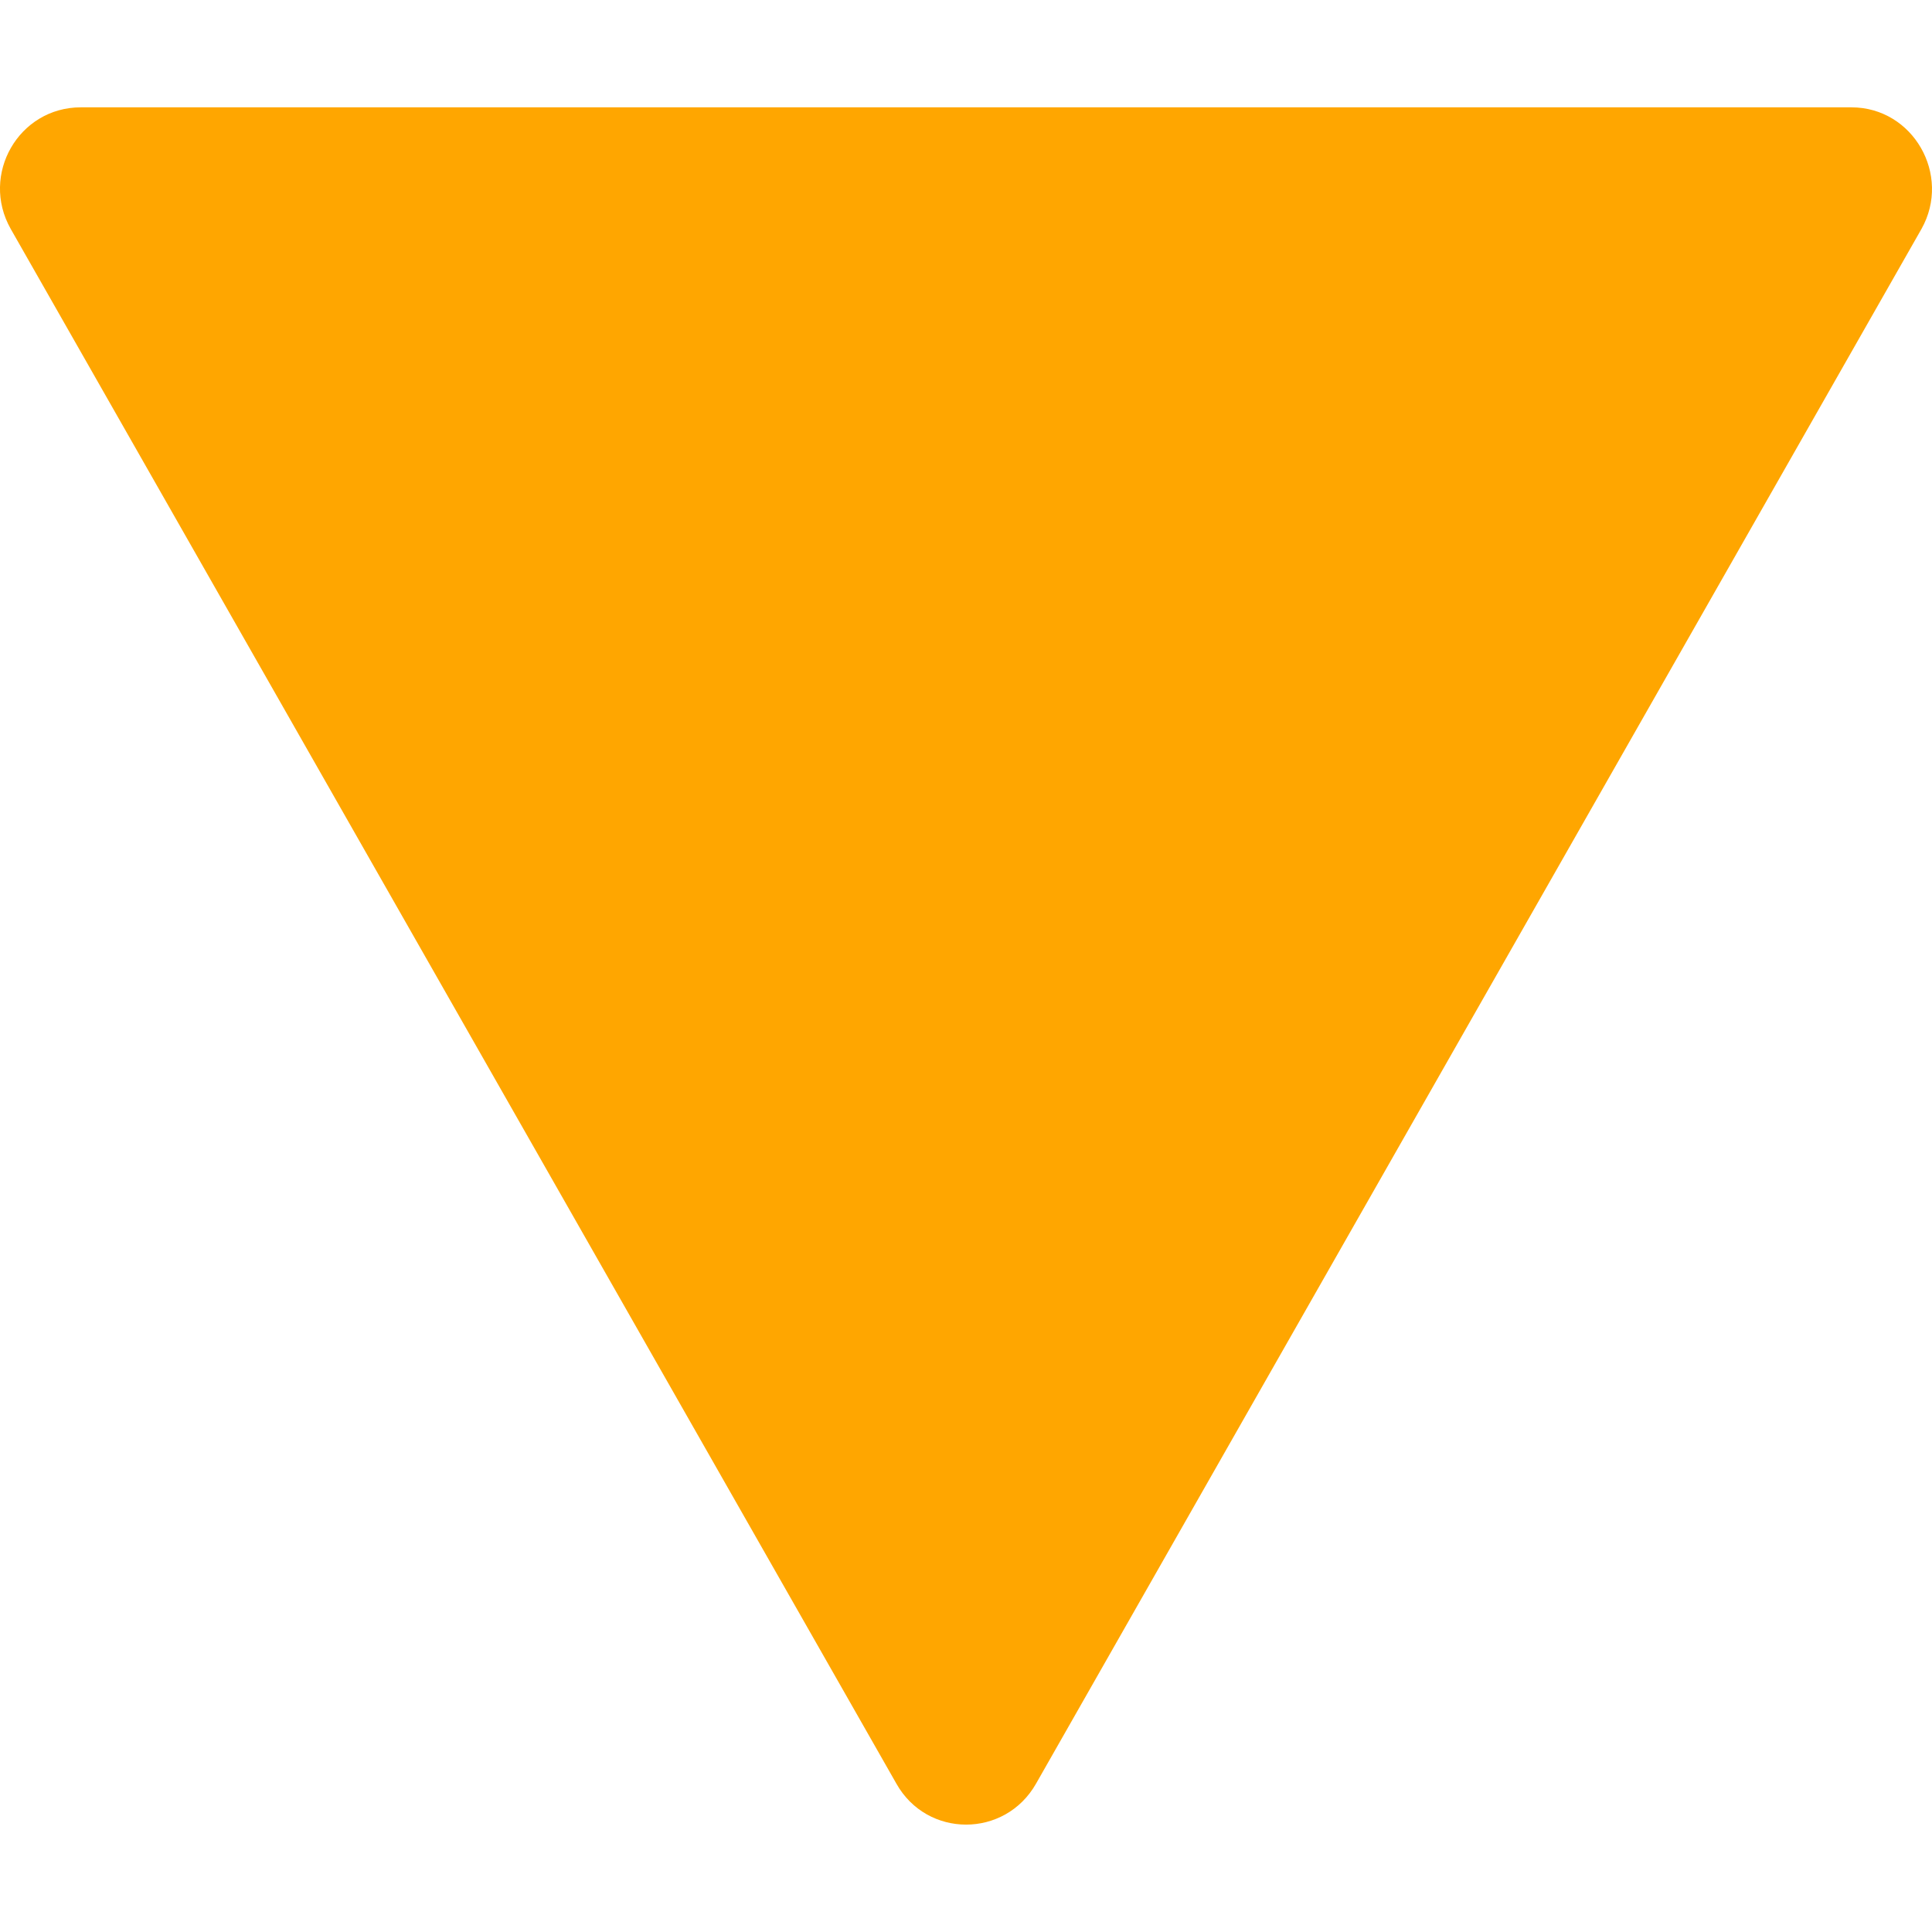
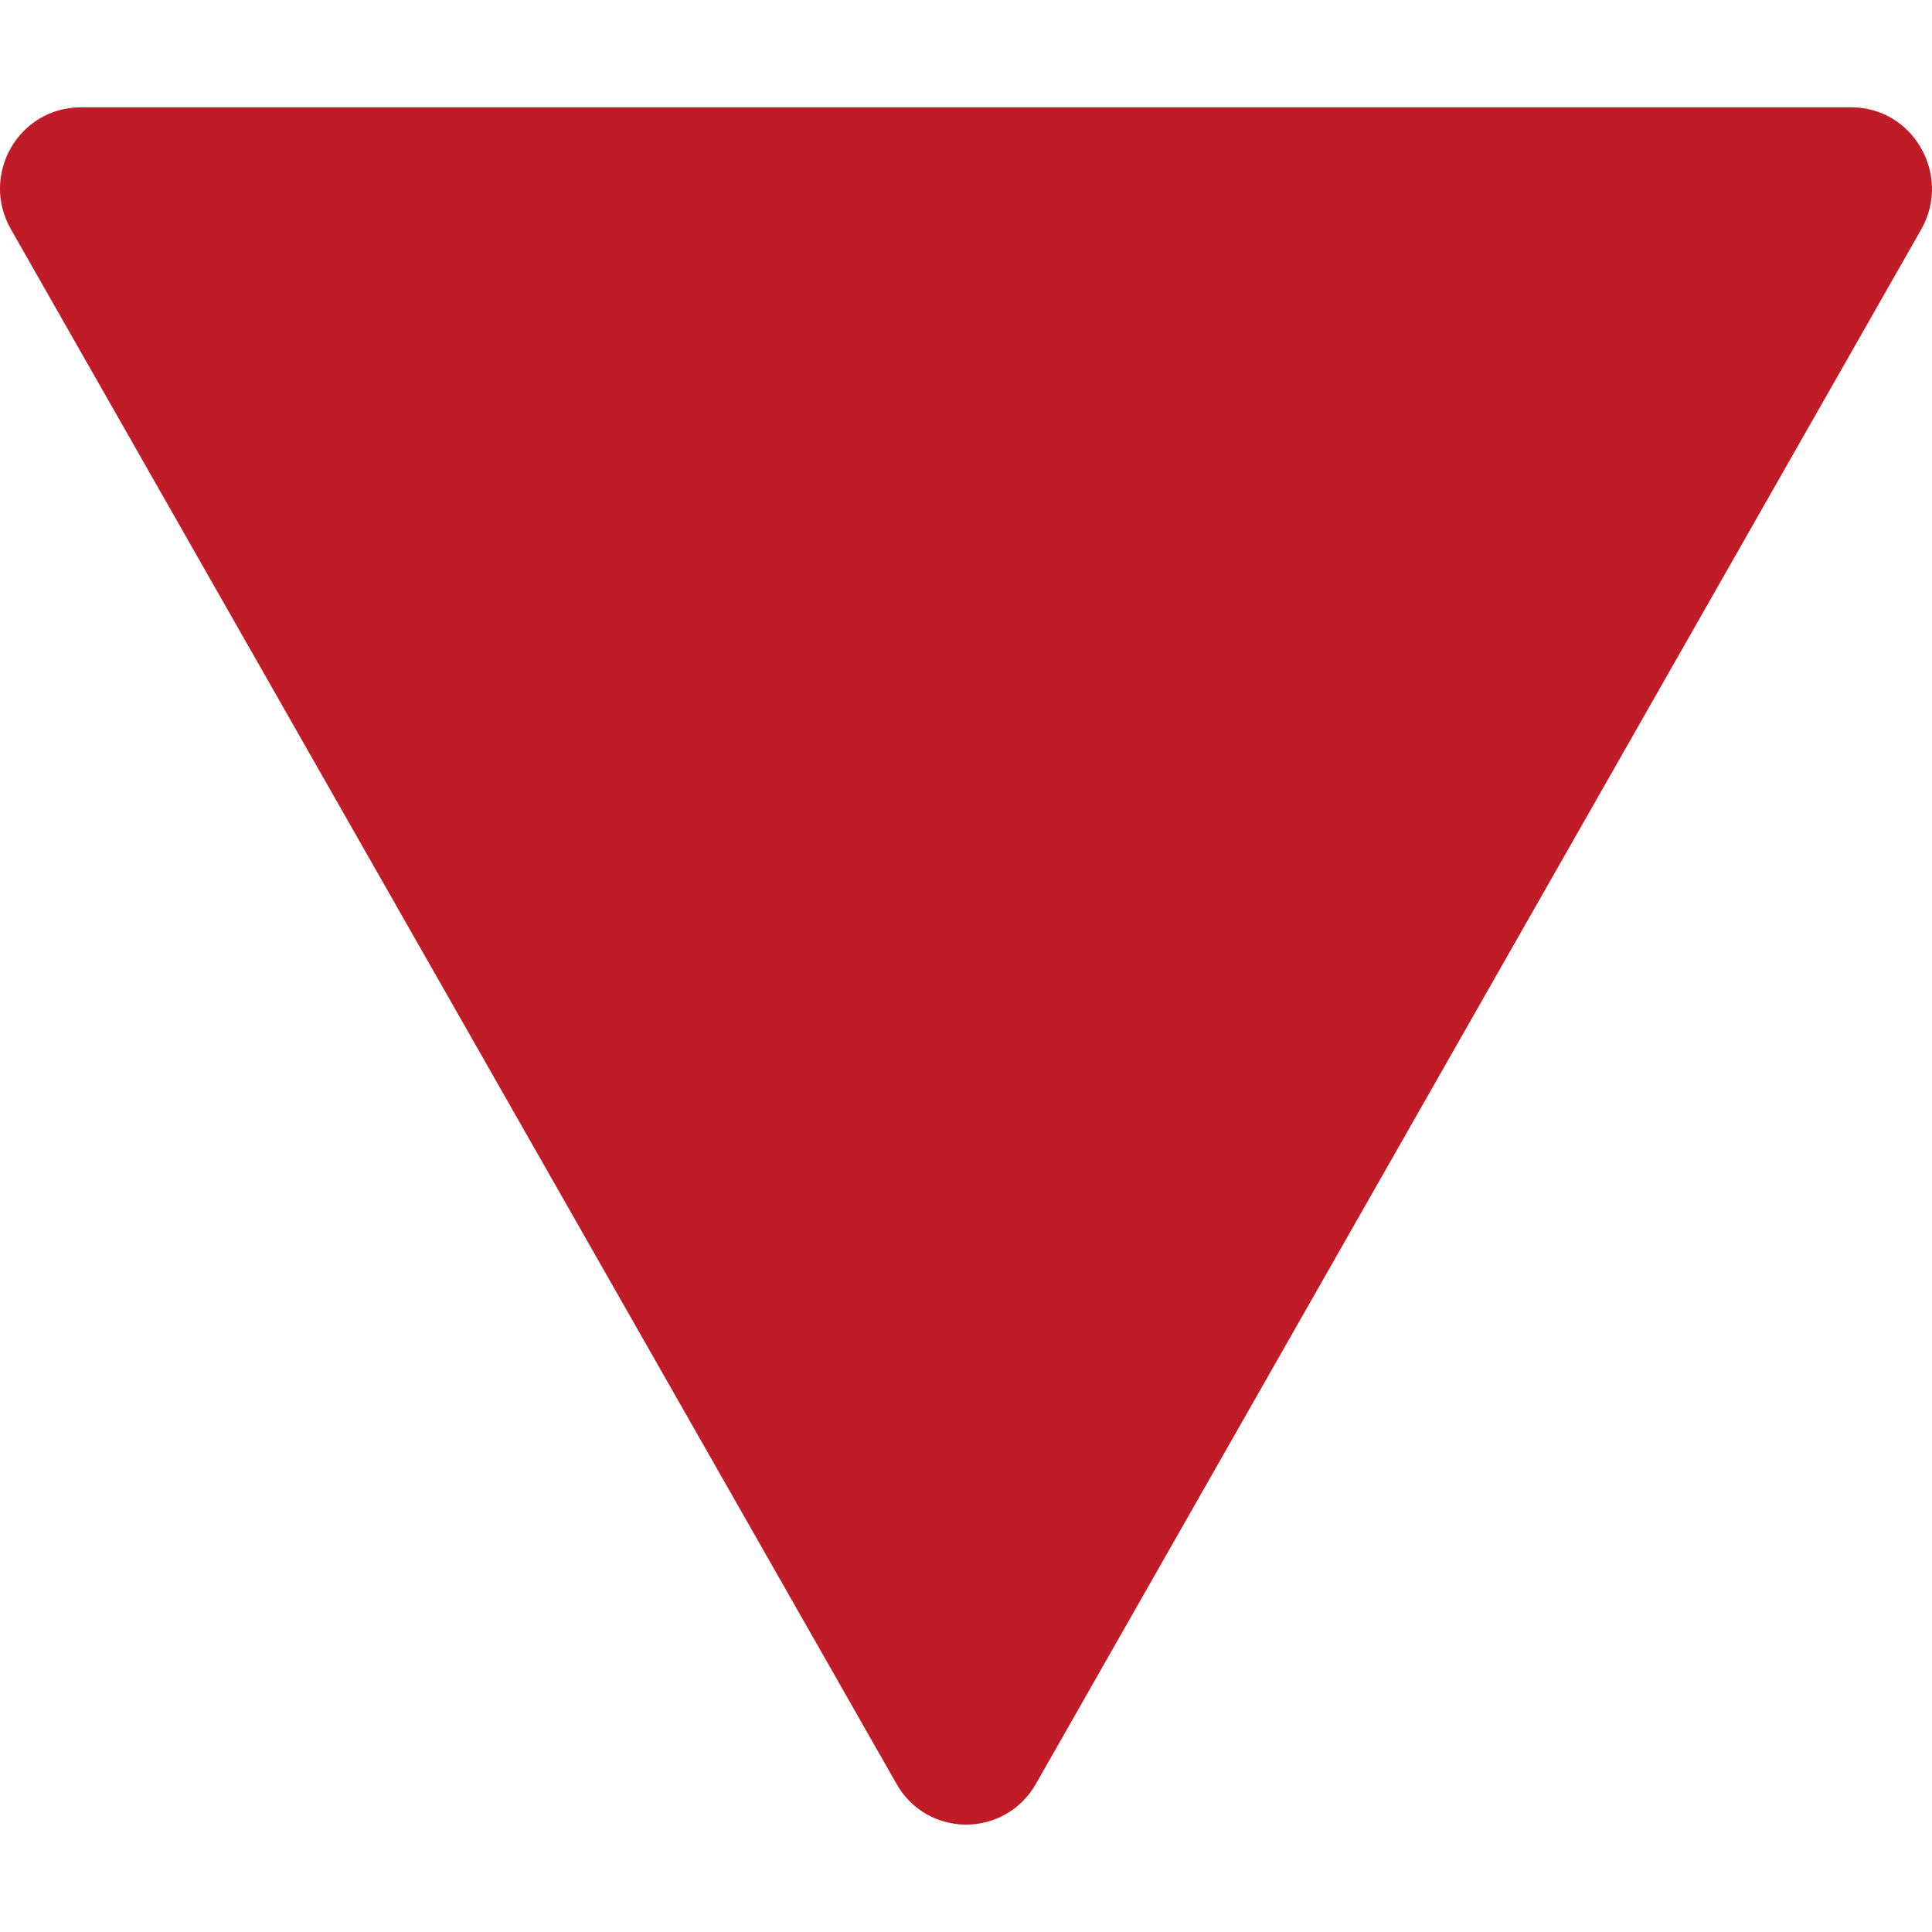
<svg xmlns="http://www.w3.org/2000/svg" enable-background="new 0 0 128 128" viewBox="0 0 18 18" version="1.1" id="svg29" width="18" height="18">
  <defs id="defs33" />
  <linearGradient id="a" x1="64" x2="64" y1="4.25" y2="123.91" gradientUnits="userSpaceOnUse">
    <stop stop-color="#FFAB40" offset="0" id="stop2" />
    <stop stop-color="#FF6D00" offset="1" id="stop4" />
  </linearGradient>
-   <path style="fill:#ffa600;fill-opacity:1;stroke-width:0.327" id="path25" d="m 9.001,1 h 8.248 c 0.575,0 0.935,0.63 0.653,1.133 L 9.653,16.617 c -0.289,0.51 -1.016,0.51 -1.302,0 L 0.1,2.133 C -0.186,1.627 0.174,1 0.753,1 Z" />
+   <path style="fill:#c01c28;fill-opacity:1;stroke-width:0.327" id="path25" d="m 9.001,1 h 8.248 c 0.575,0 0.935,0.63 0.653,1.133 L 9.653,16.617 c -0.289,0.51 -1.016,0.51 -1.302,0 L 0.1,2.133 C -0.186,1.627 0.174,1 0.753,1 Z" />
</svg>
